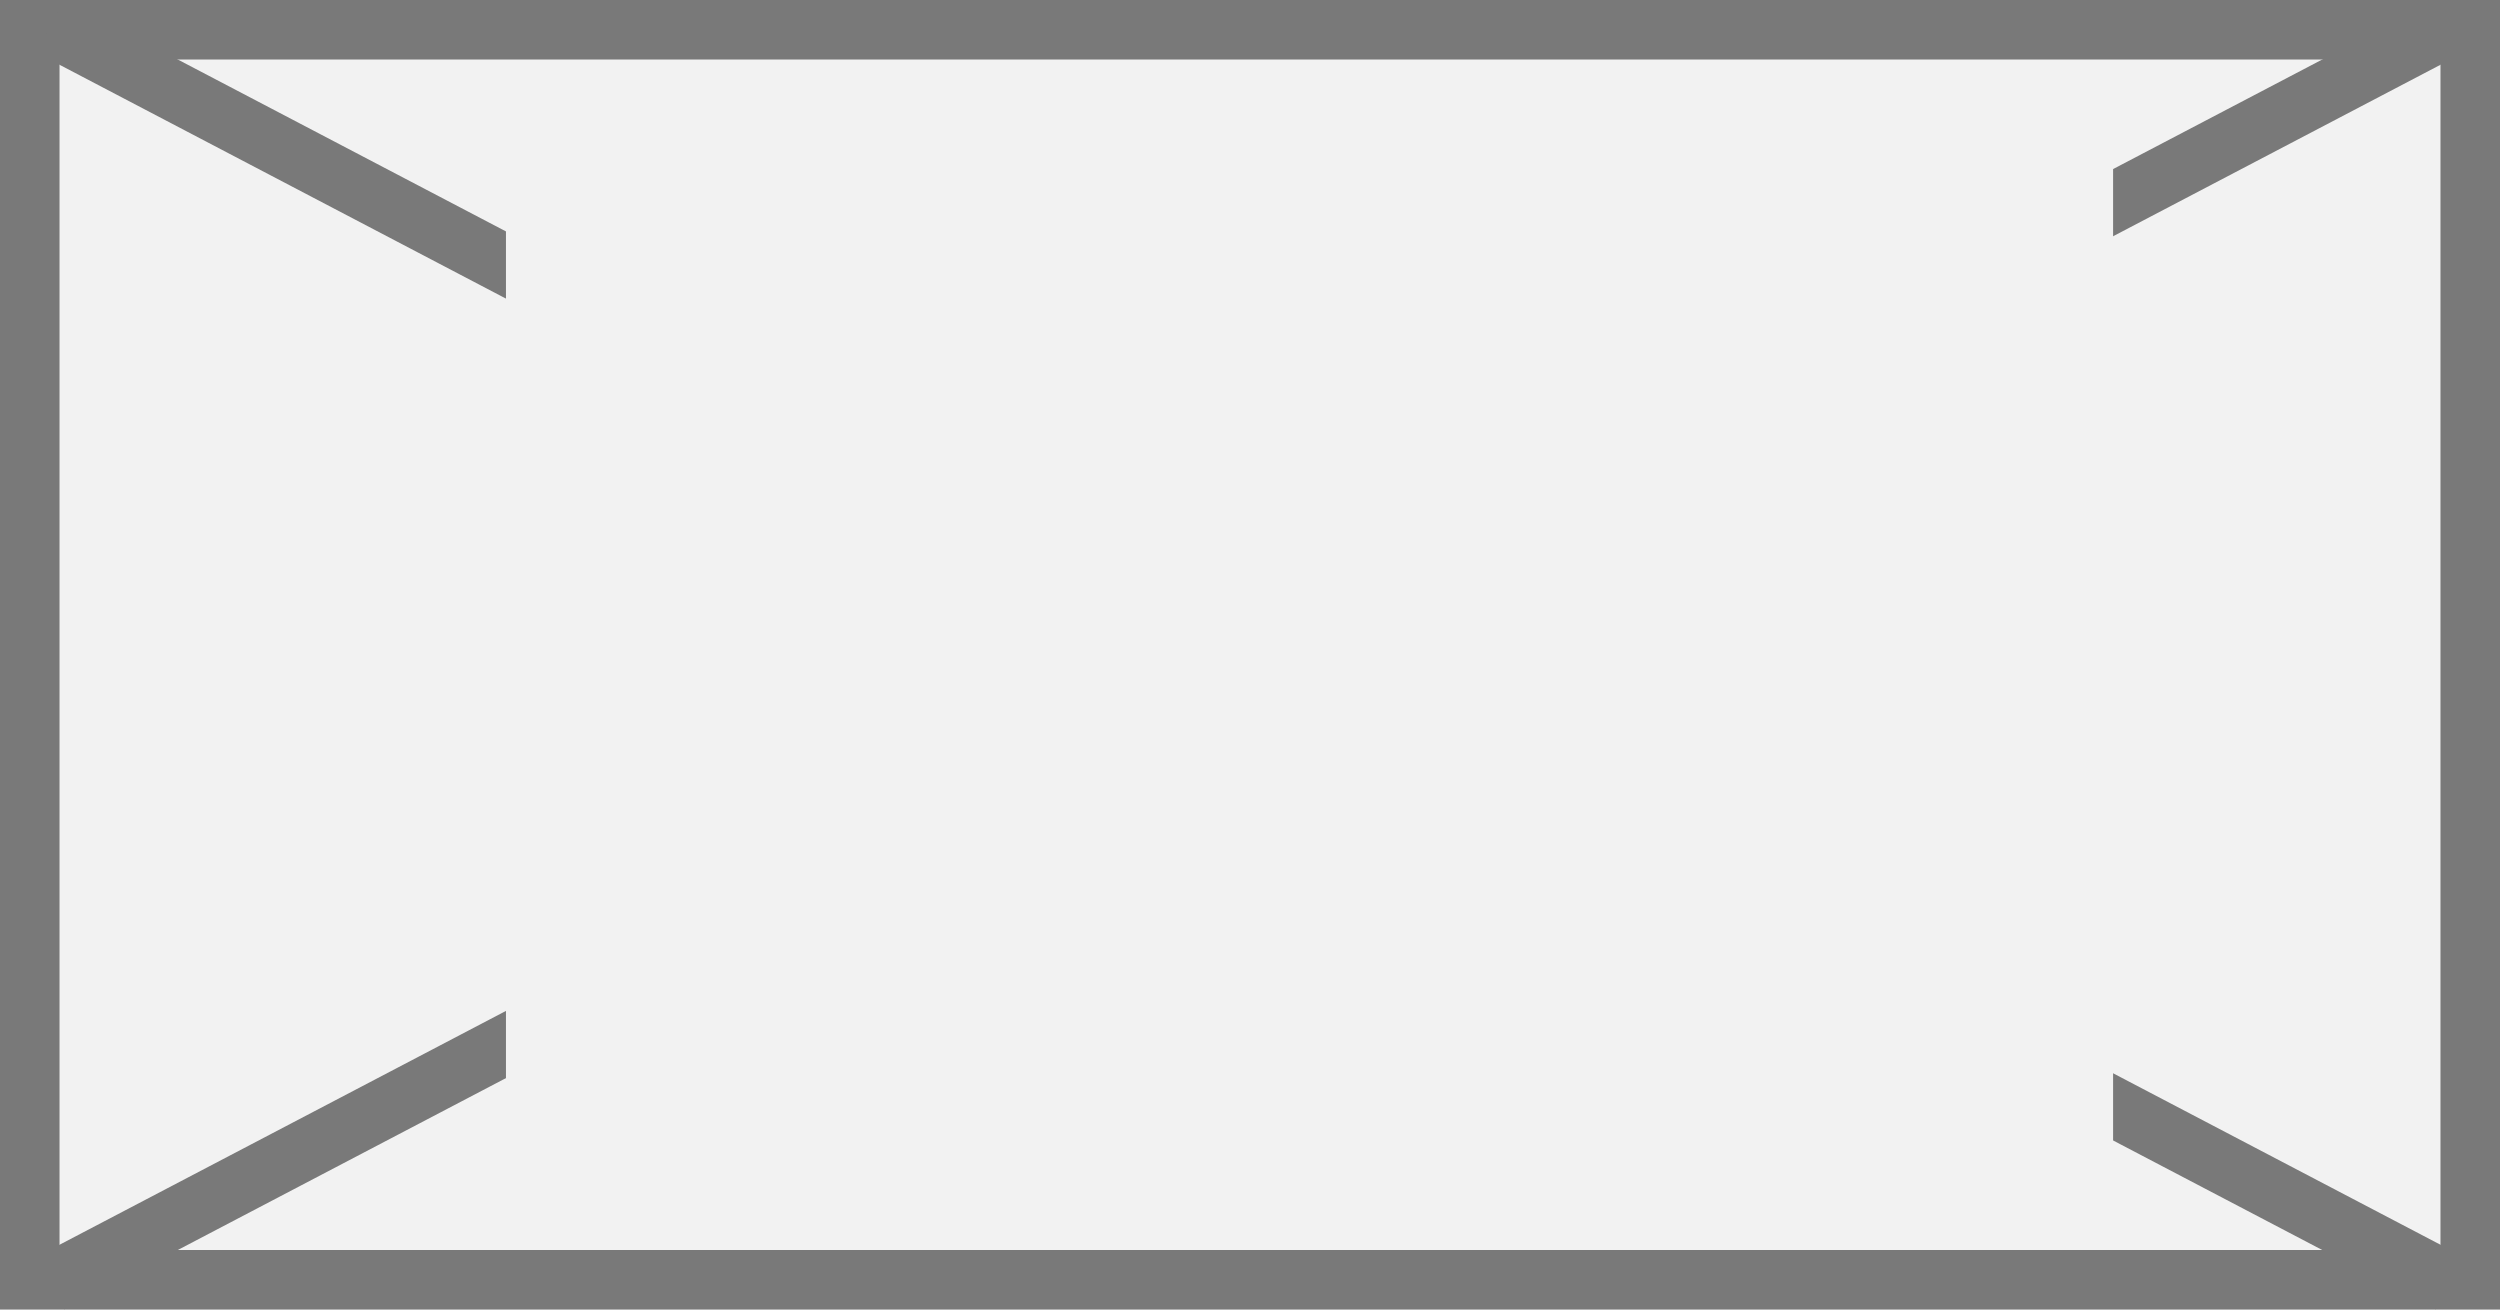
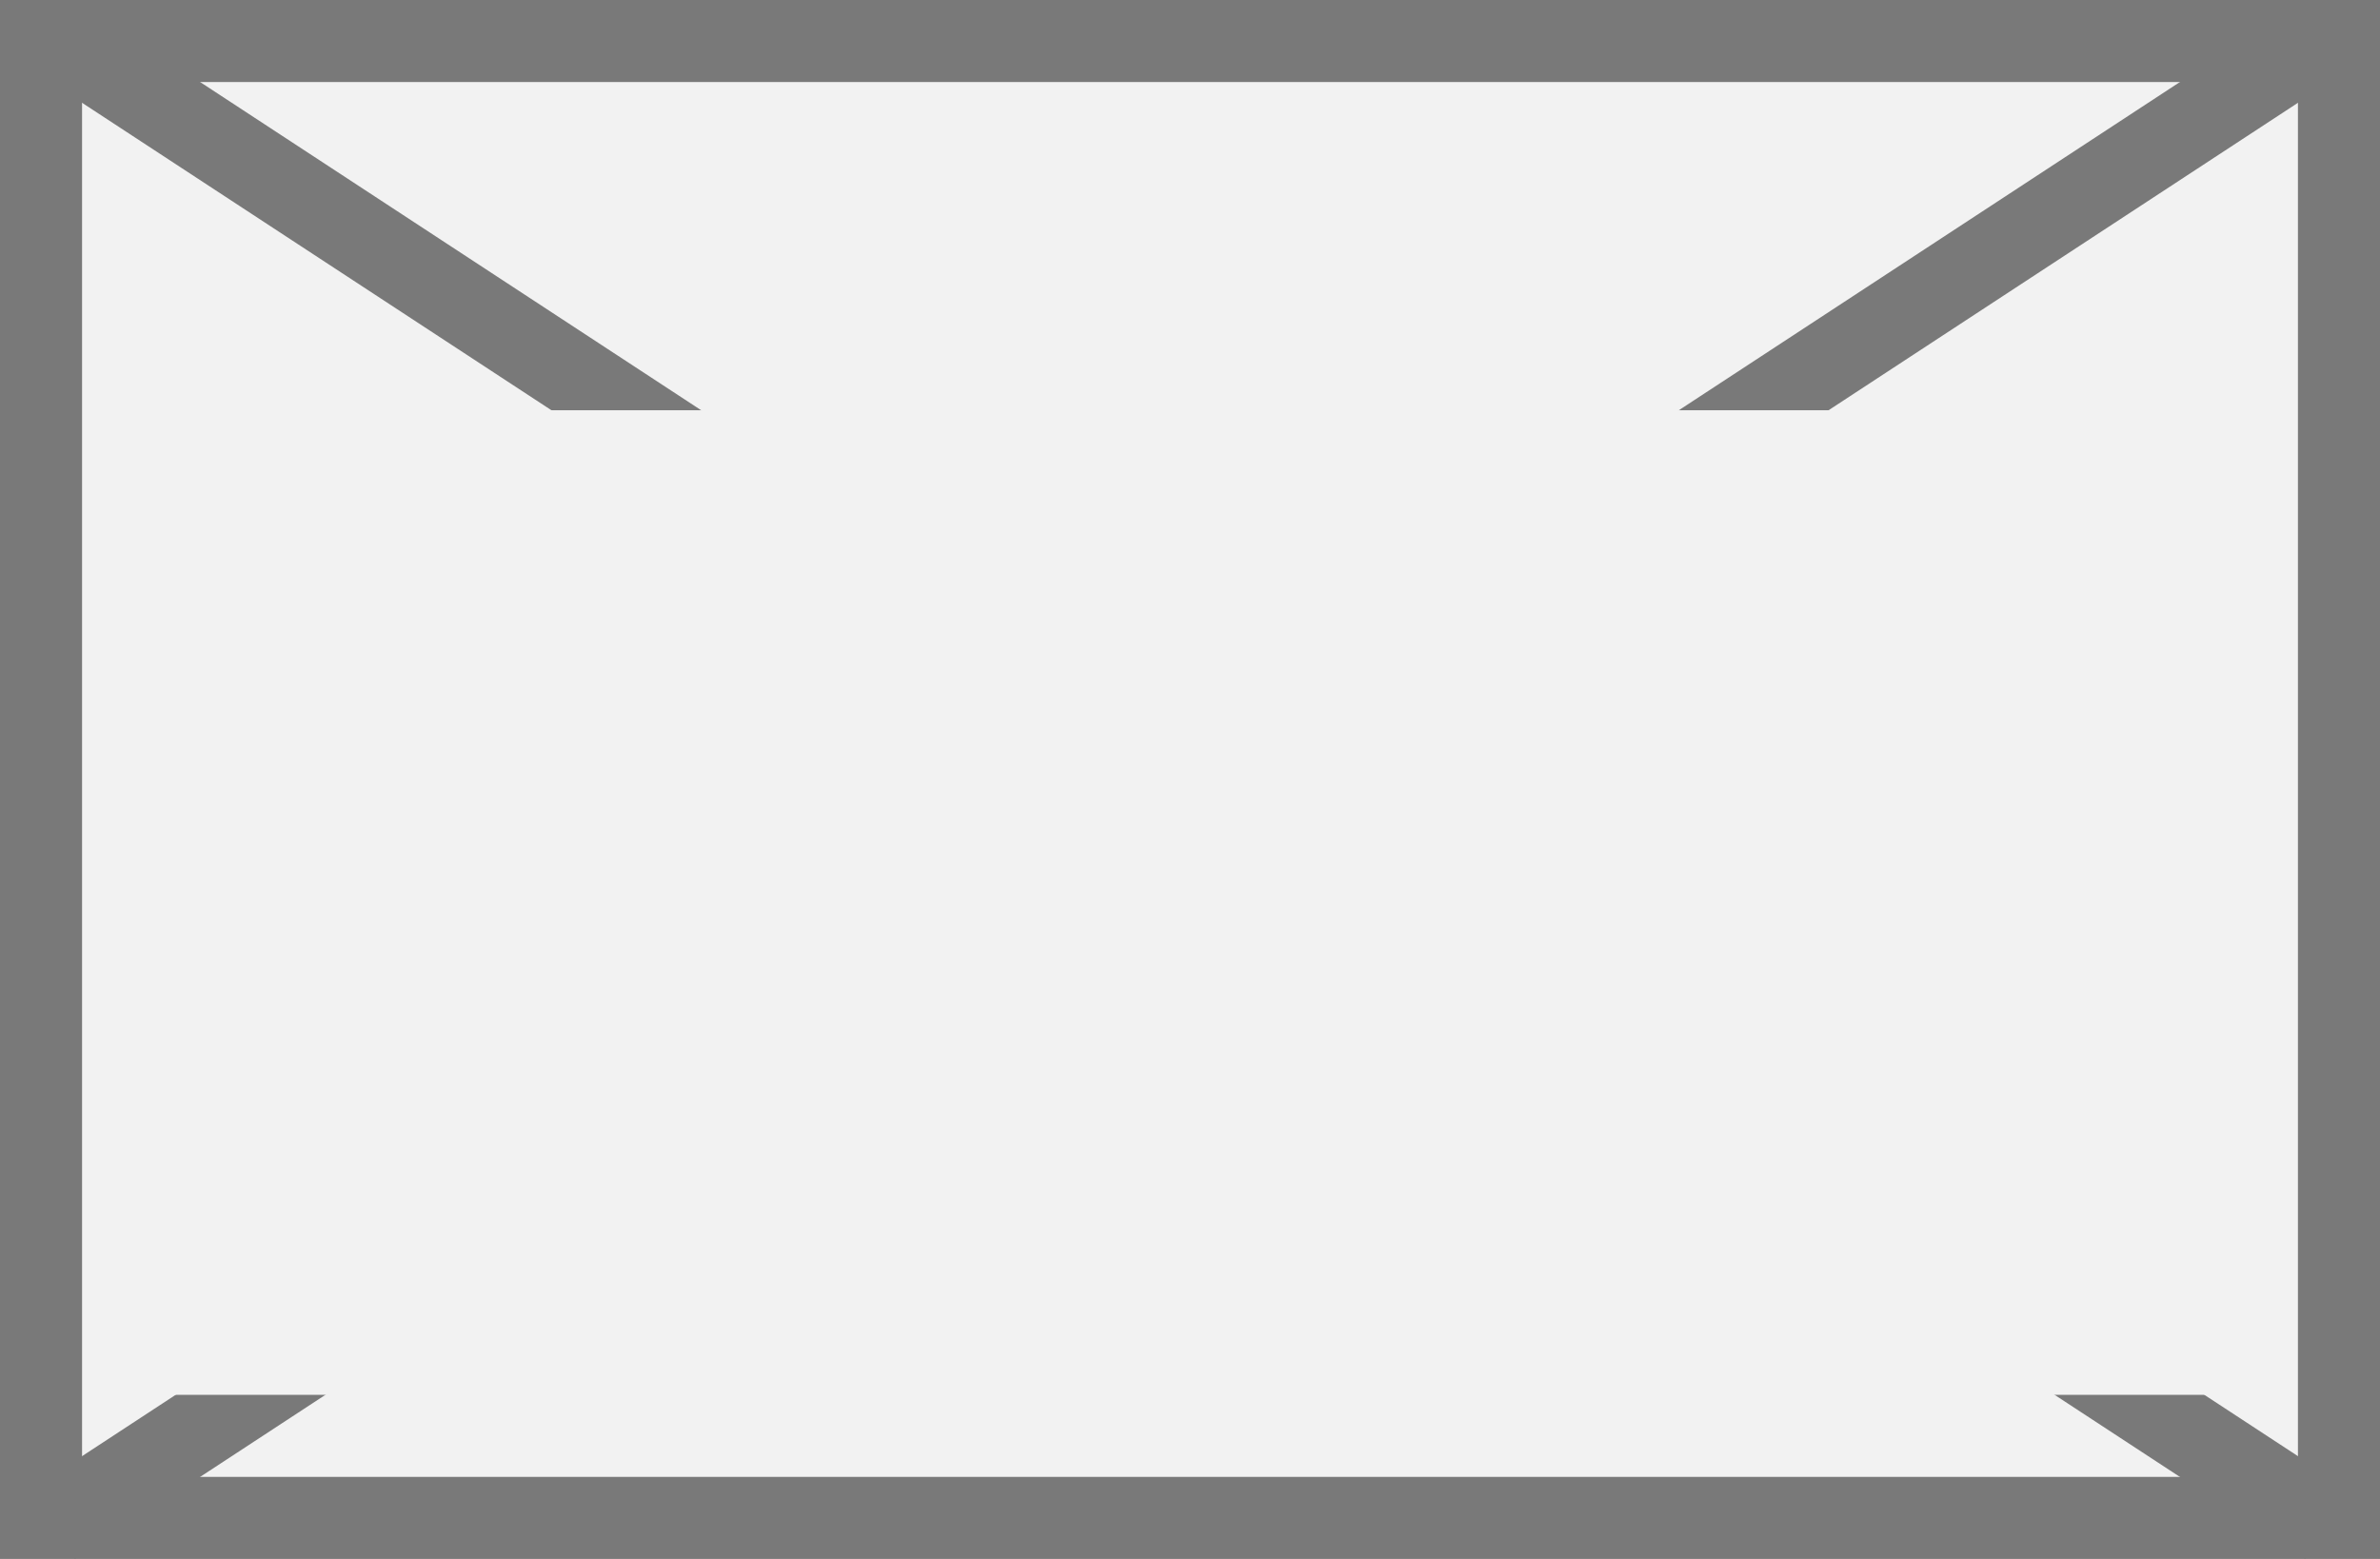
- <svg xmlns="http://www.w3.org/2000/svg" version="1.1" width="42px" height="22px">
+ <svg xmlns="http://www.w3.org/2000/svg" version="1.1" width="29px" height="19px">
  <defs>
-     <mask fill="white" id="clip263">
-       <path d="M 1725.5 1805  L 1752.5 1805  L 1752.5 1827  L 1725.5 1827  Z M 1717 1804  L 1759 1804  L 1759 1826  L 1717 1826  Z " fill-rule="evenodd" />
+     <mask fill="white" id="clip465">
+       <path d="M 367 146  L 396 146  L 396 158  L 367 158  Z M 366 141  L 395 141  L 395 160  L 366 160  Z " fill-rule="evenodd" />
    </mask>
  </defs>
-   <g transform="matrix(1 0 0 1 -1717 -1804 )">
-     <path d="M 1717.5 1804.5  L 1758.5 1804.5  L 1758.5 1825.5  L 1717.5 1825.5  L 1717.5 1804.5  Z " fill-rule="nonzero" fill="#f2f2f2" stroke="none" />
-     <path d="M 1717.5 1804.5  L 1758.5 1804.5  L 1758.5 1825.5  L 1717.5 1825.5  L 1717.5 1804.5  Z " stroke-width="1" stroke="#797979" fill="none" />
-     <path d="M 1717.846 1804.443  L 1758.154 1825.557  M 1758.154 1804.443  L 1717.846 1825.557  " stroke-width="1" stroke="#797979" fill="none" mask="url(#clip263)" />
+   <g transform="matrix(1 0 0 1 -366 -141 )">
+     <path d="M 366.5 141.5  L 394.5 141.5  L 394.5 159.5  L 366.5 159.5  L 366.5 141.5  Z " fill-rule="nonzero" fill="#f2f2f2" stroke="none" />
+     <path d="M 366.5 141.5  L 394.5 141.5  L 394.5 159.5  L 366.5 159.5  L 366.5 141.5  Z " stroke-width="1" stroke="#797979" fill="none" />
+     <path d="M 366.638 141.418  L 394.362 159.582  M 394.362 141.418  L 366.638 159.582  " stroke-width="1" stroke="#797979" fill="none" mask="url(#clip465)" />
  </g>
</svg>
